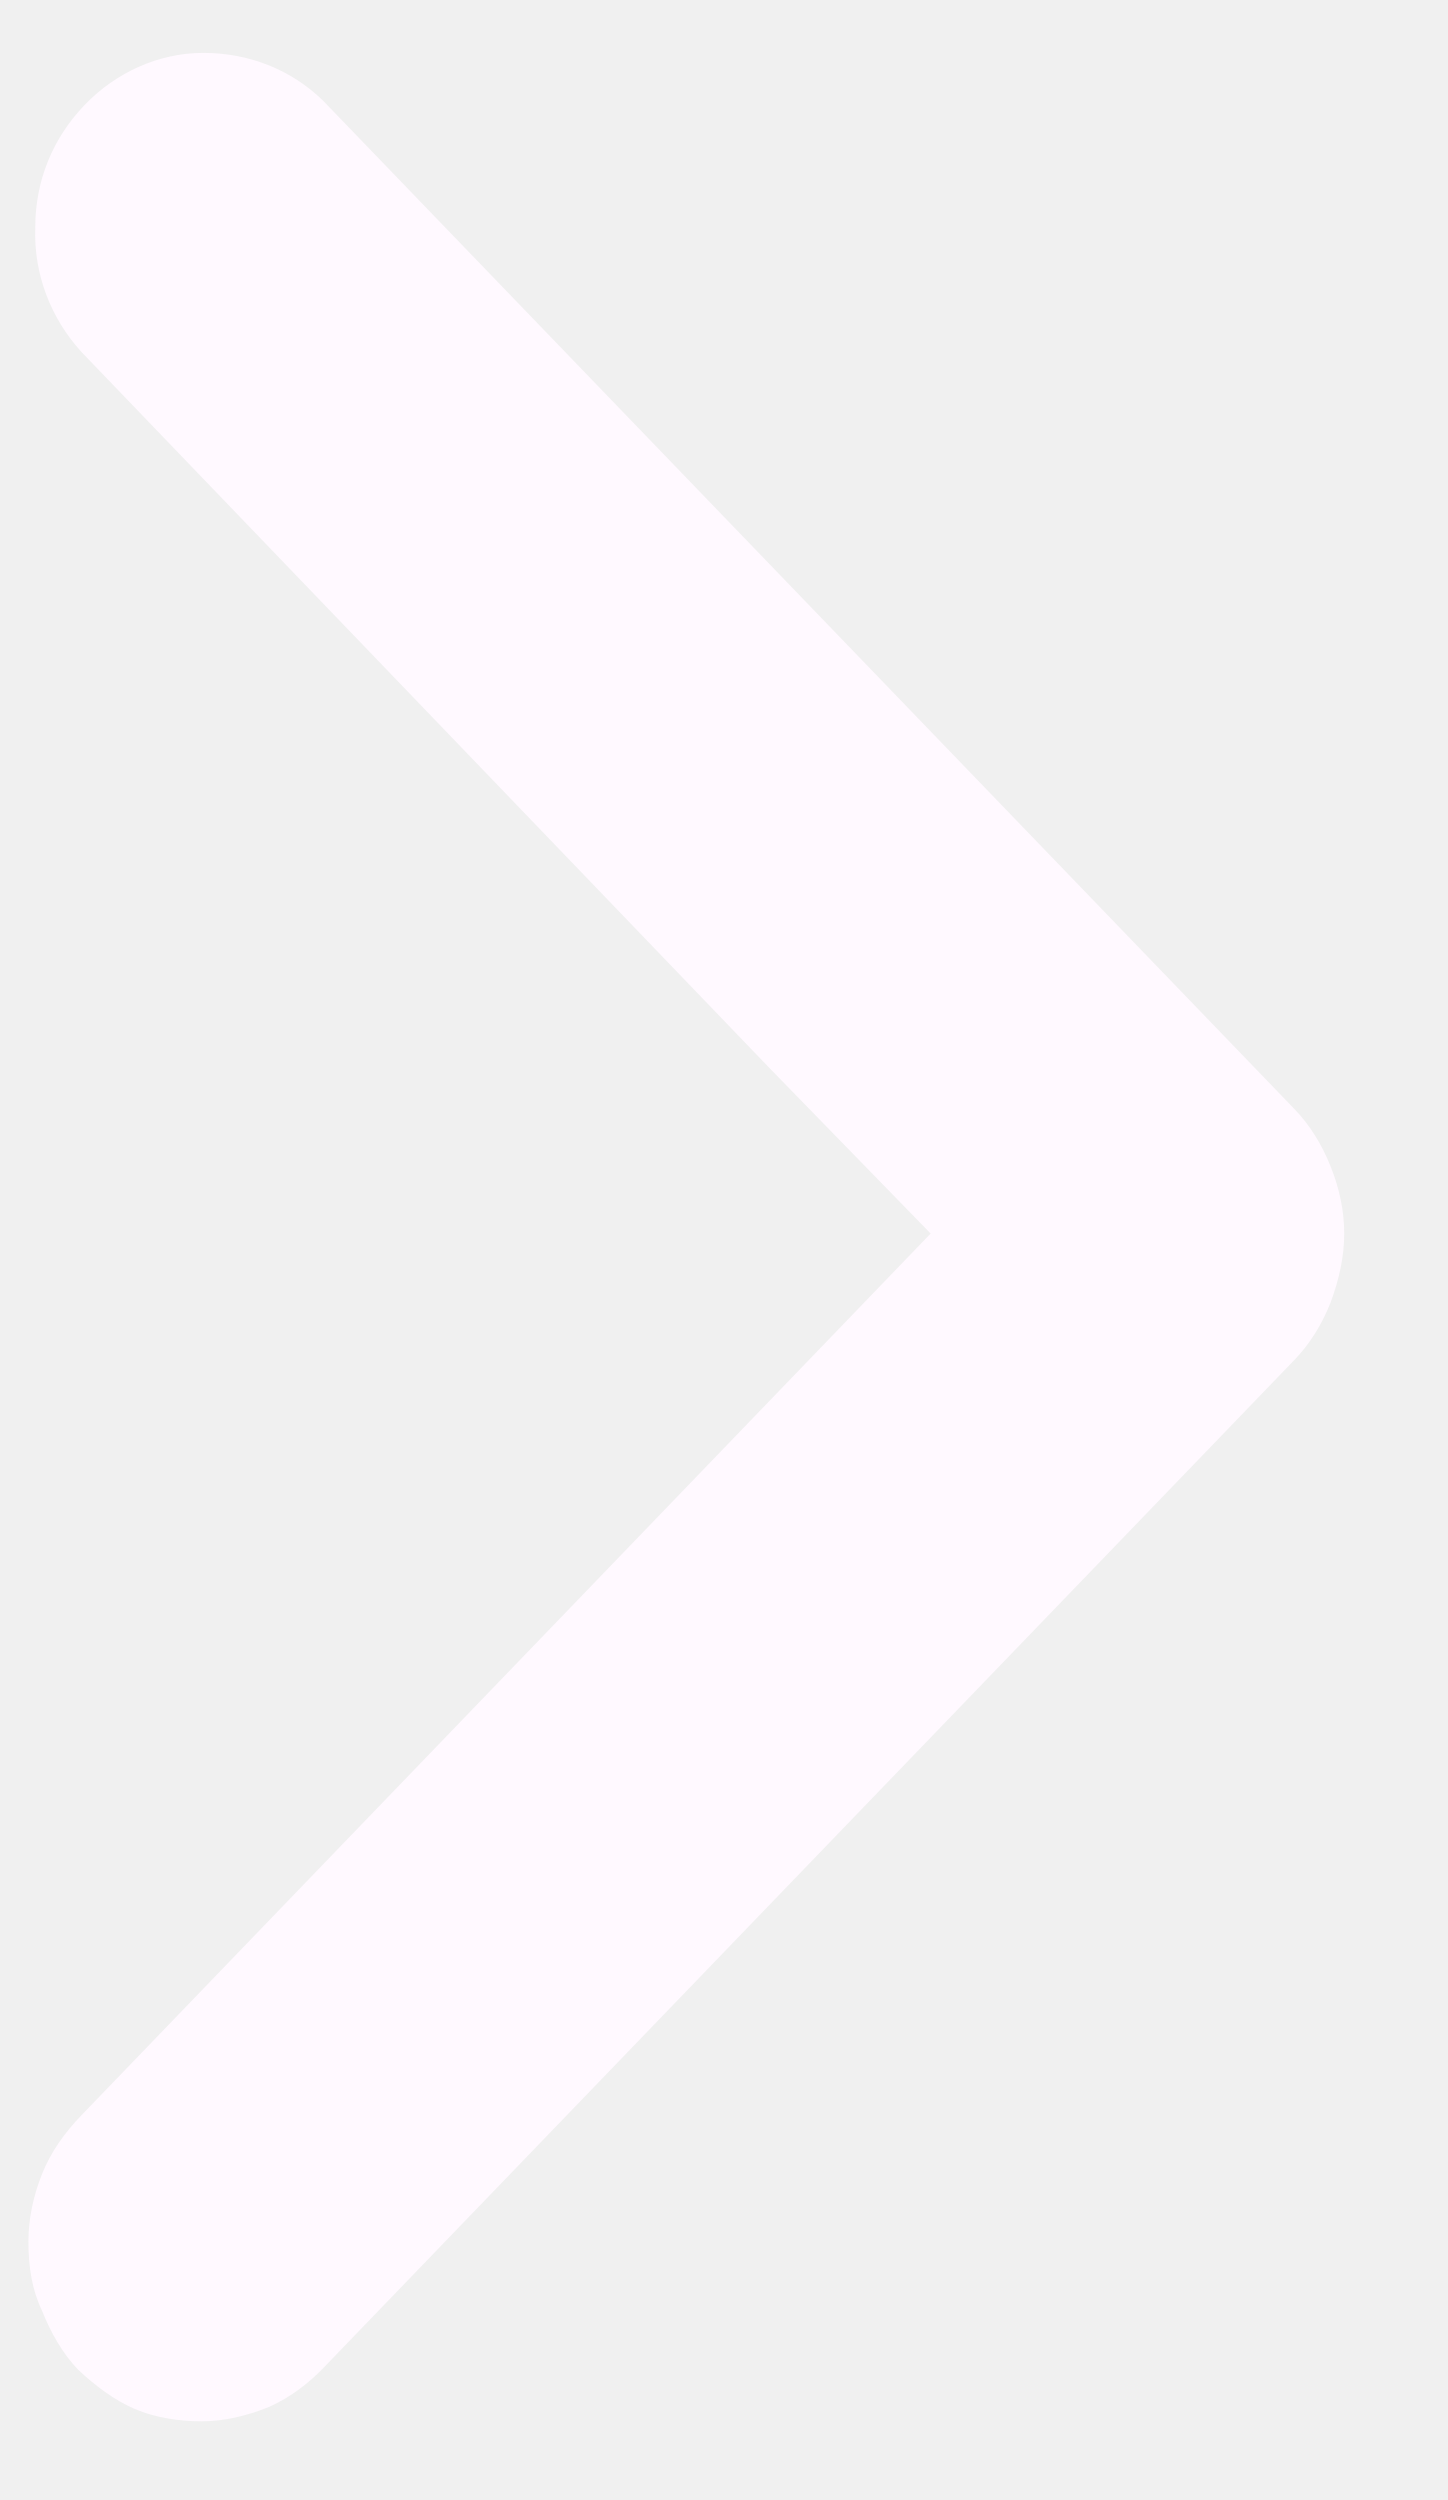
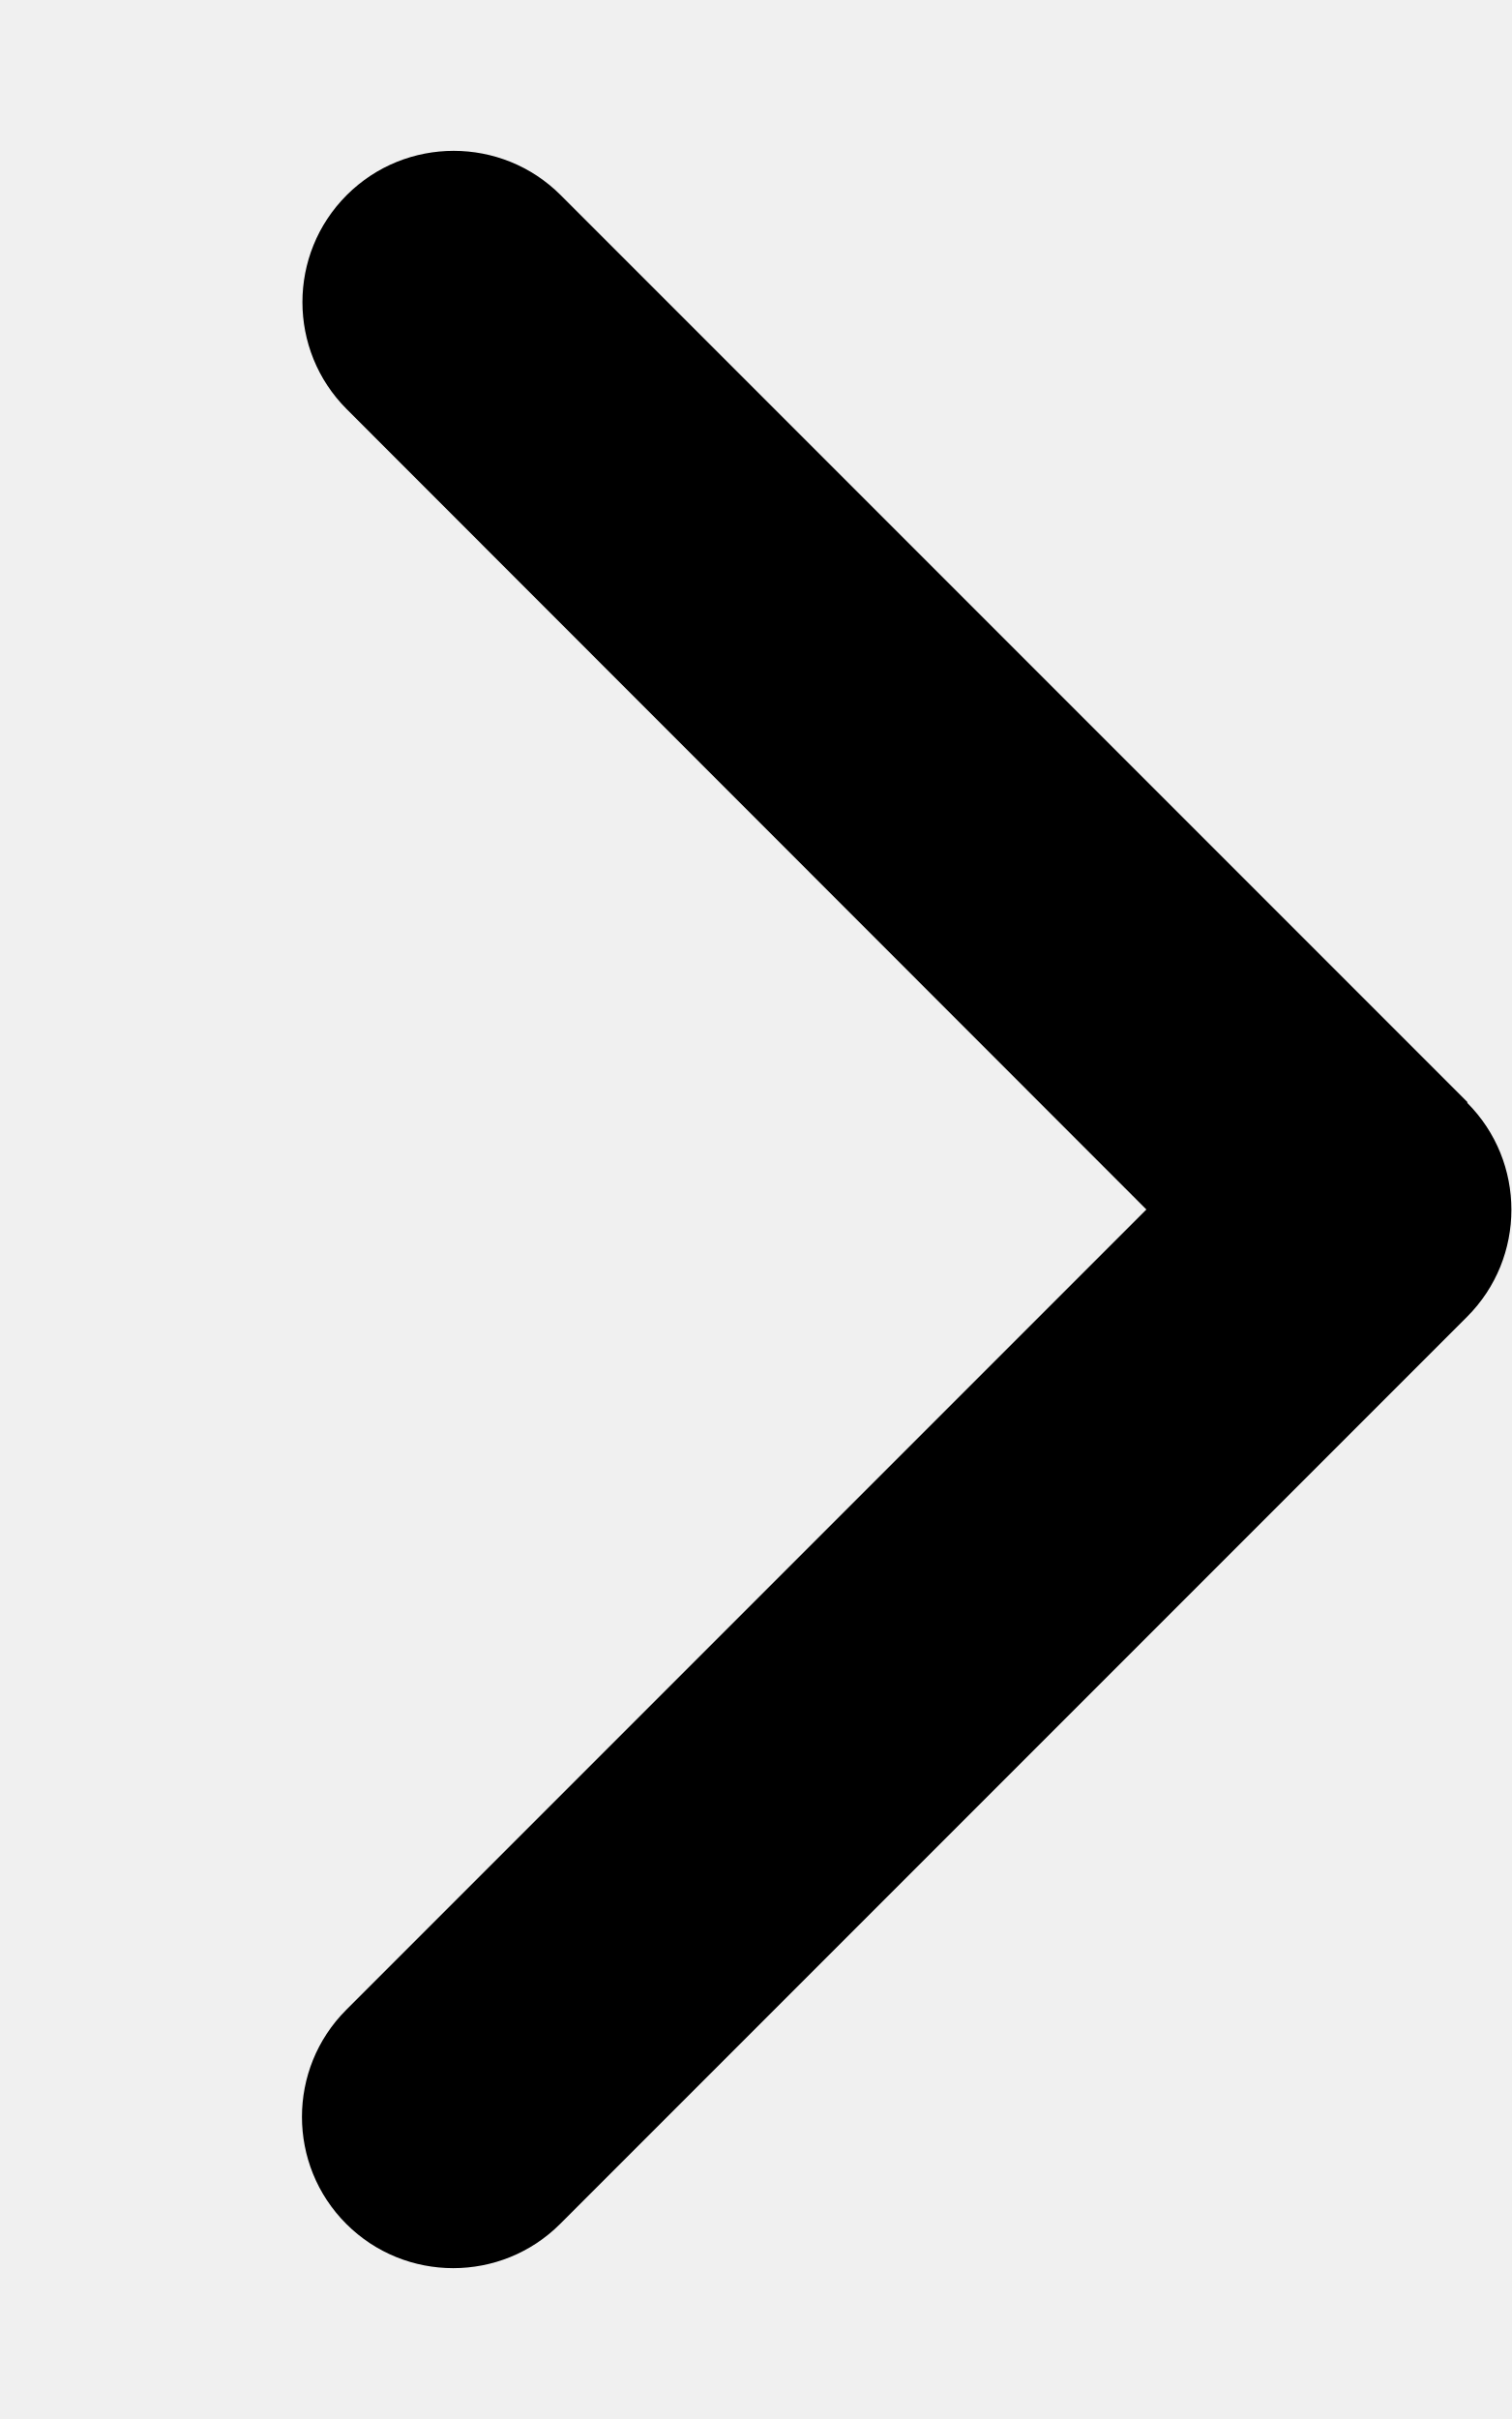
- <svg xmlns="http://www.w3.org/2000/svg" width="11" height="19" viewBox="0 0 11 19" fill="none">
-   <g clip-path="url(#clip0_612_3)">
-     <path d="M0.62 2.676C0.385 2.419 0.255 2.081 0.268 1.729C0.268 1.377 0.398 1.052 0.646 0.795C0.881 0.551 1.206 0.402 1.545 0.402C1.884 0.402 2.21 0.524 2.458 0.768L9.837 8.428C9.955 8.55 10.046 8.699 10.111 8.861C10.177 9.023 10.216 9.199 10.216 9.375C10.216 9.551 10.177 9.727 10.111 9.903C10.046 10.066 9.955 10.214 9.837 10.336L2.458 17.996C2.341 18.118 2.197 18.226 2.041 18.294C1.871 18.362 1.702 18.402 1.532 18.402C1.363 18.402 1.18 18.375 1.024 18.308C0.867 18.24 0.724 18.132 0.594 18.01C0.476 17.888 0.385 17.726 0.32 17.563C0.242 17.401 0.216 17.225 0.216 17.035C0.216 16.86 0.255 16.683 0.32 16.521C0.385 16.359 0.489 16.21 0.62 16.075L7.073 9.375L5.848 8.117L0.62 2.676Z" fill="#FFF9FF" />
-   </g>
-   <defs>
-     <clipPath id="clip0_612_3">
-       <rect width="10" height="18" fill="white" transform="translate(10.2156 18.4023) rotate(-180)" />
-     </clipPath>
-   </defs>
+ <svg xmlns="http://www.w3.org/2000/svg" color="white" viewBox="0 0 320 512">
+   <path d="M310.6 233.4c12.5 12.5 12.5 32.8 0 45.3l-192 192c-12.5 12.5-32.8 12.5-45.3 0s-12.5-32.8 0-45.3L242.7 256 73.4 86.6c-12.5-12.5-12.5-32.8 0-45.3s32.8-12.5 45.3 0l192 192z" />
</svg>
